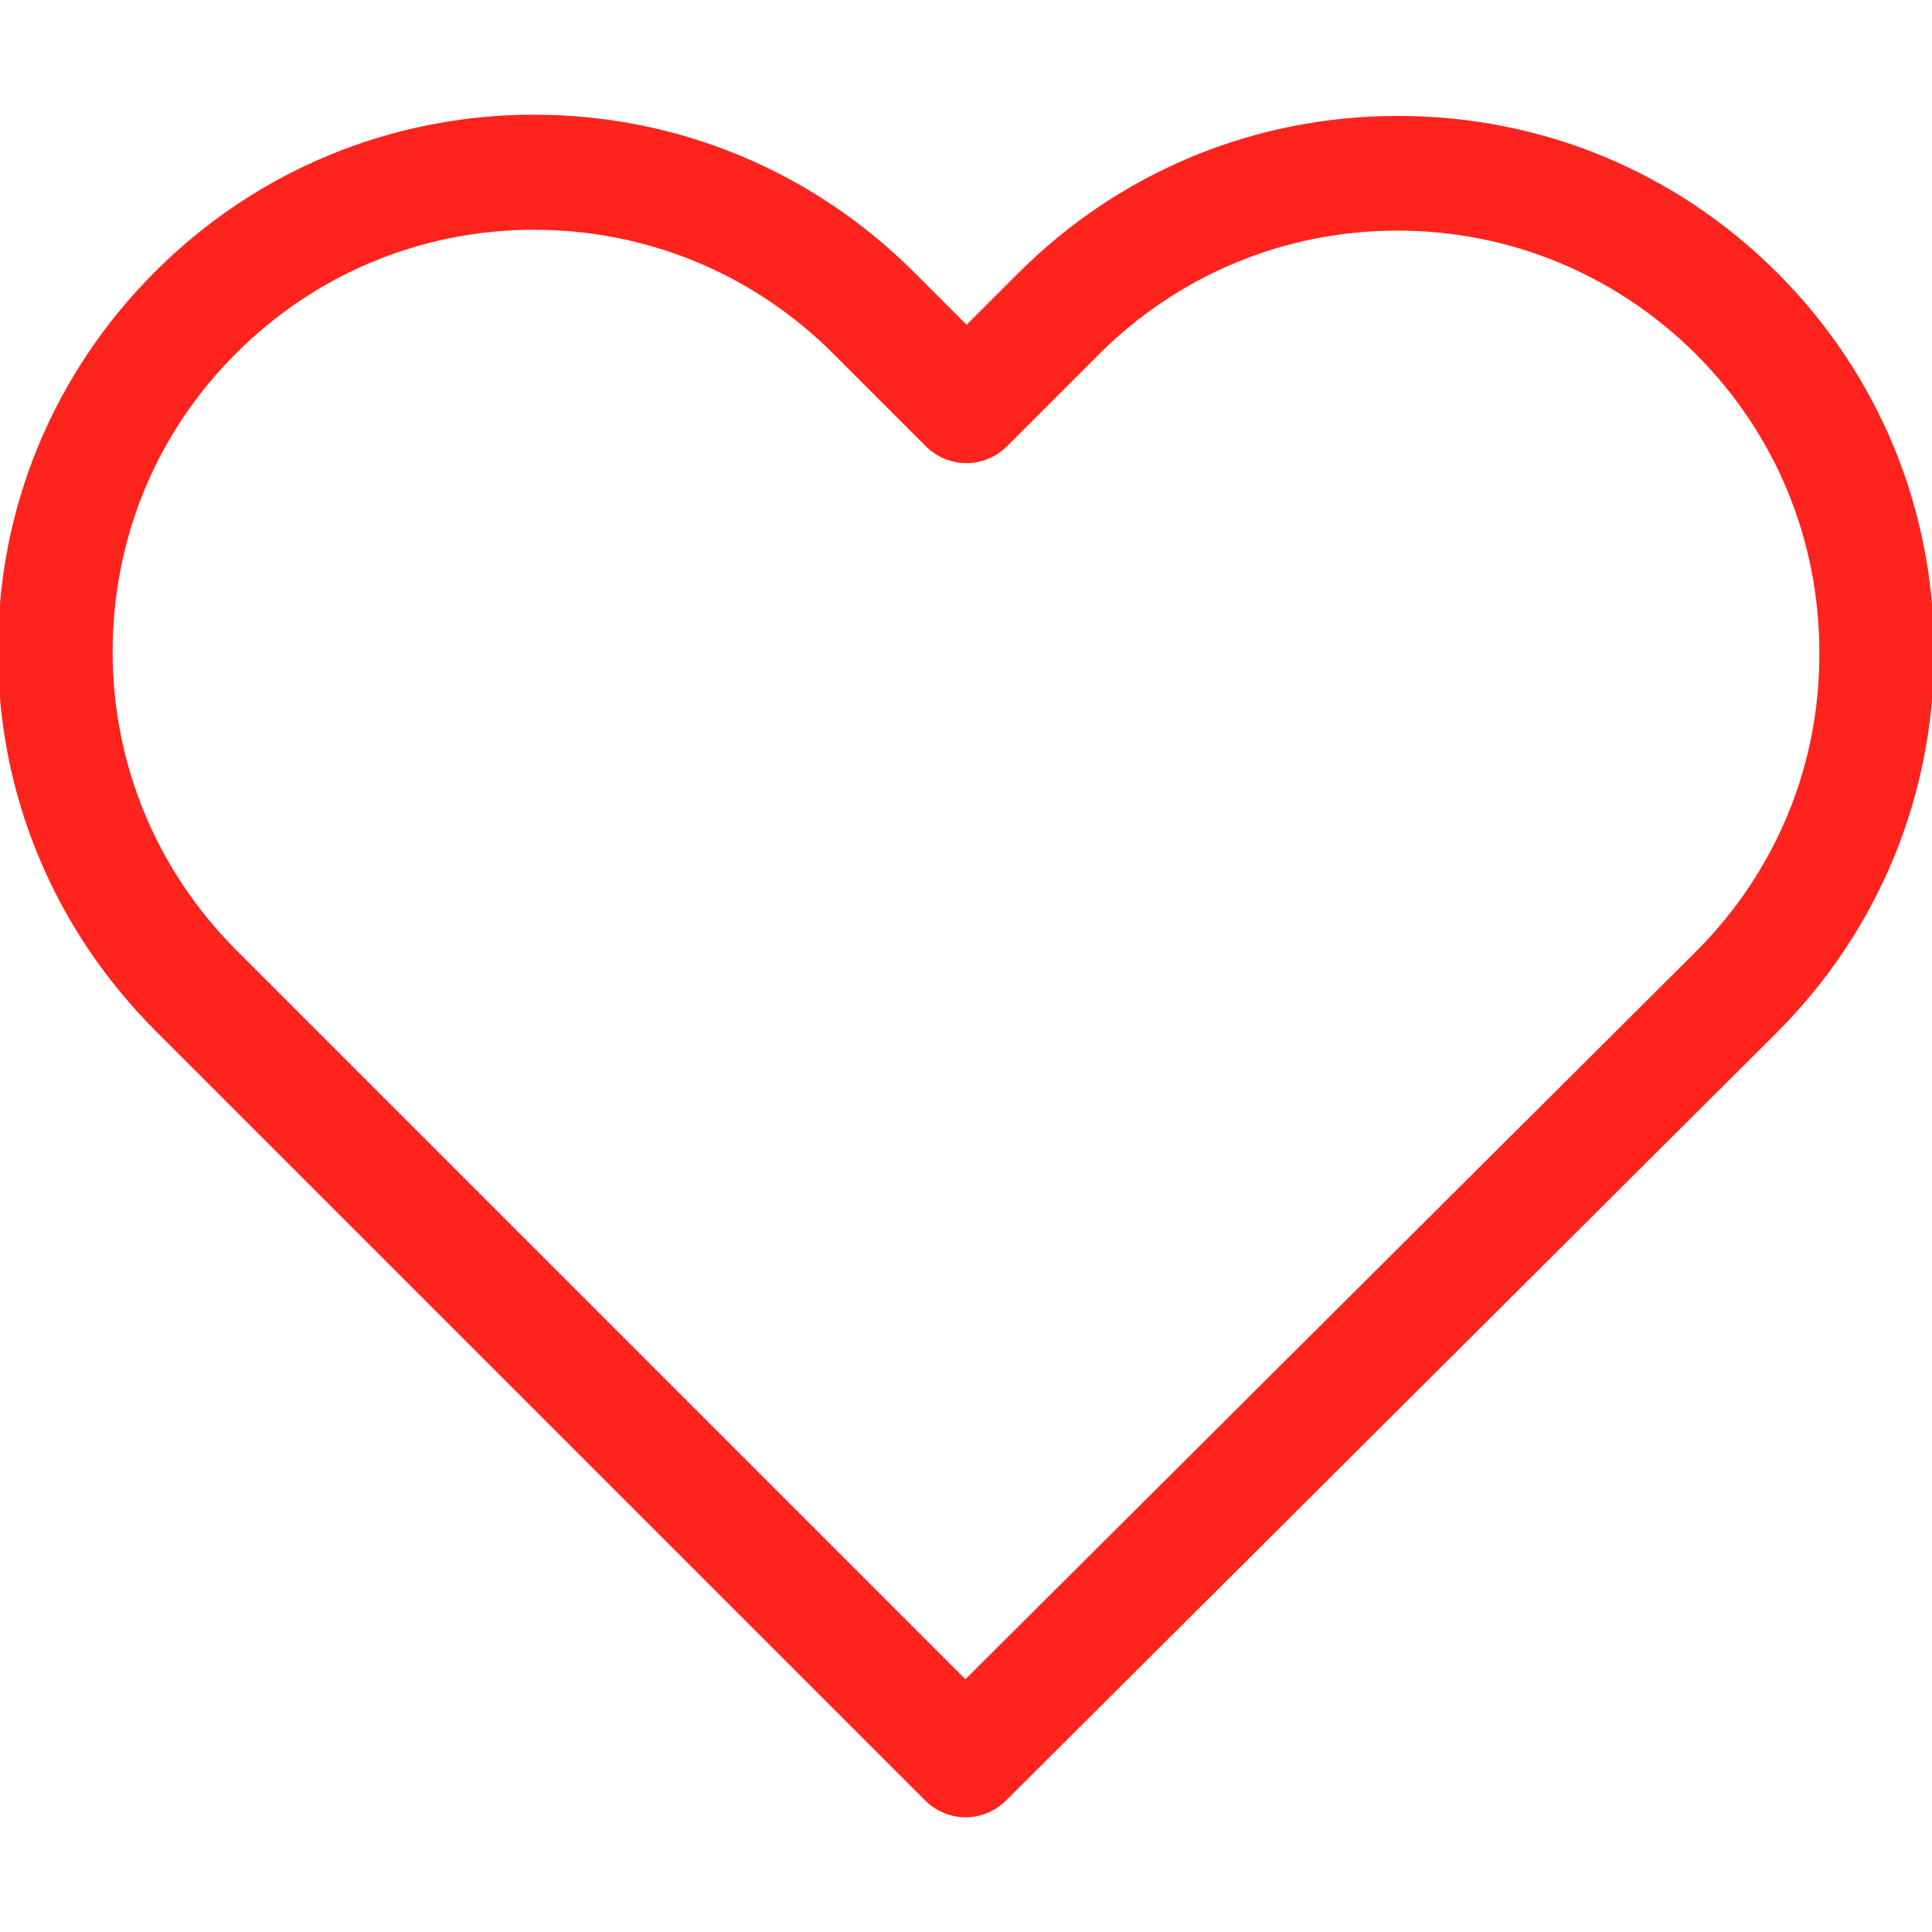
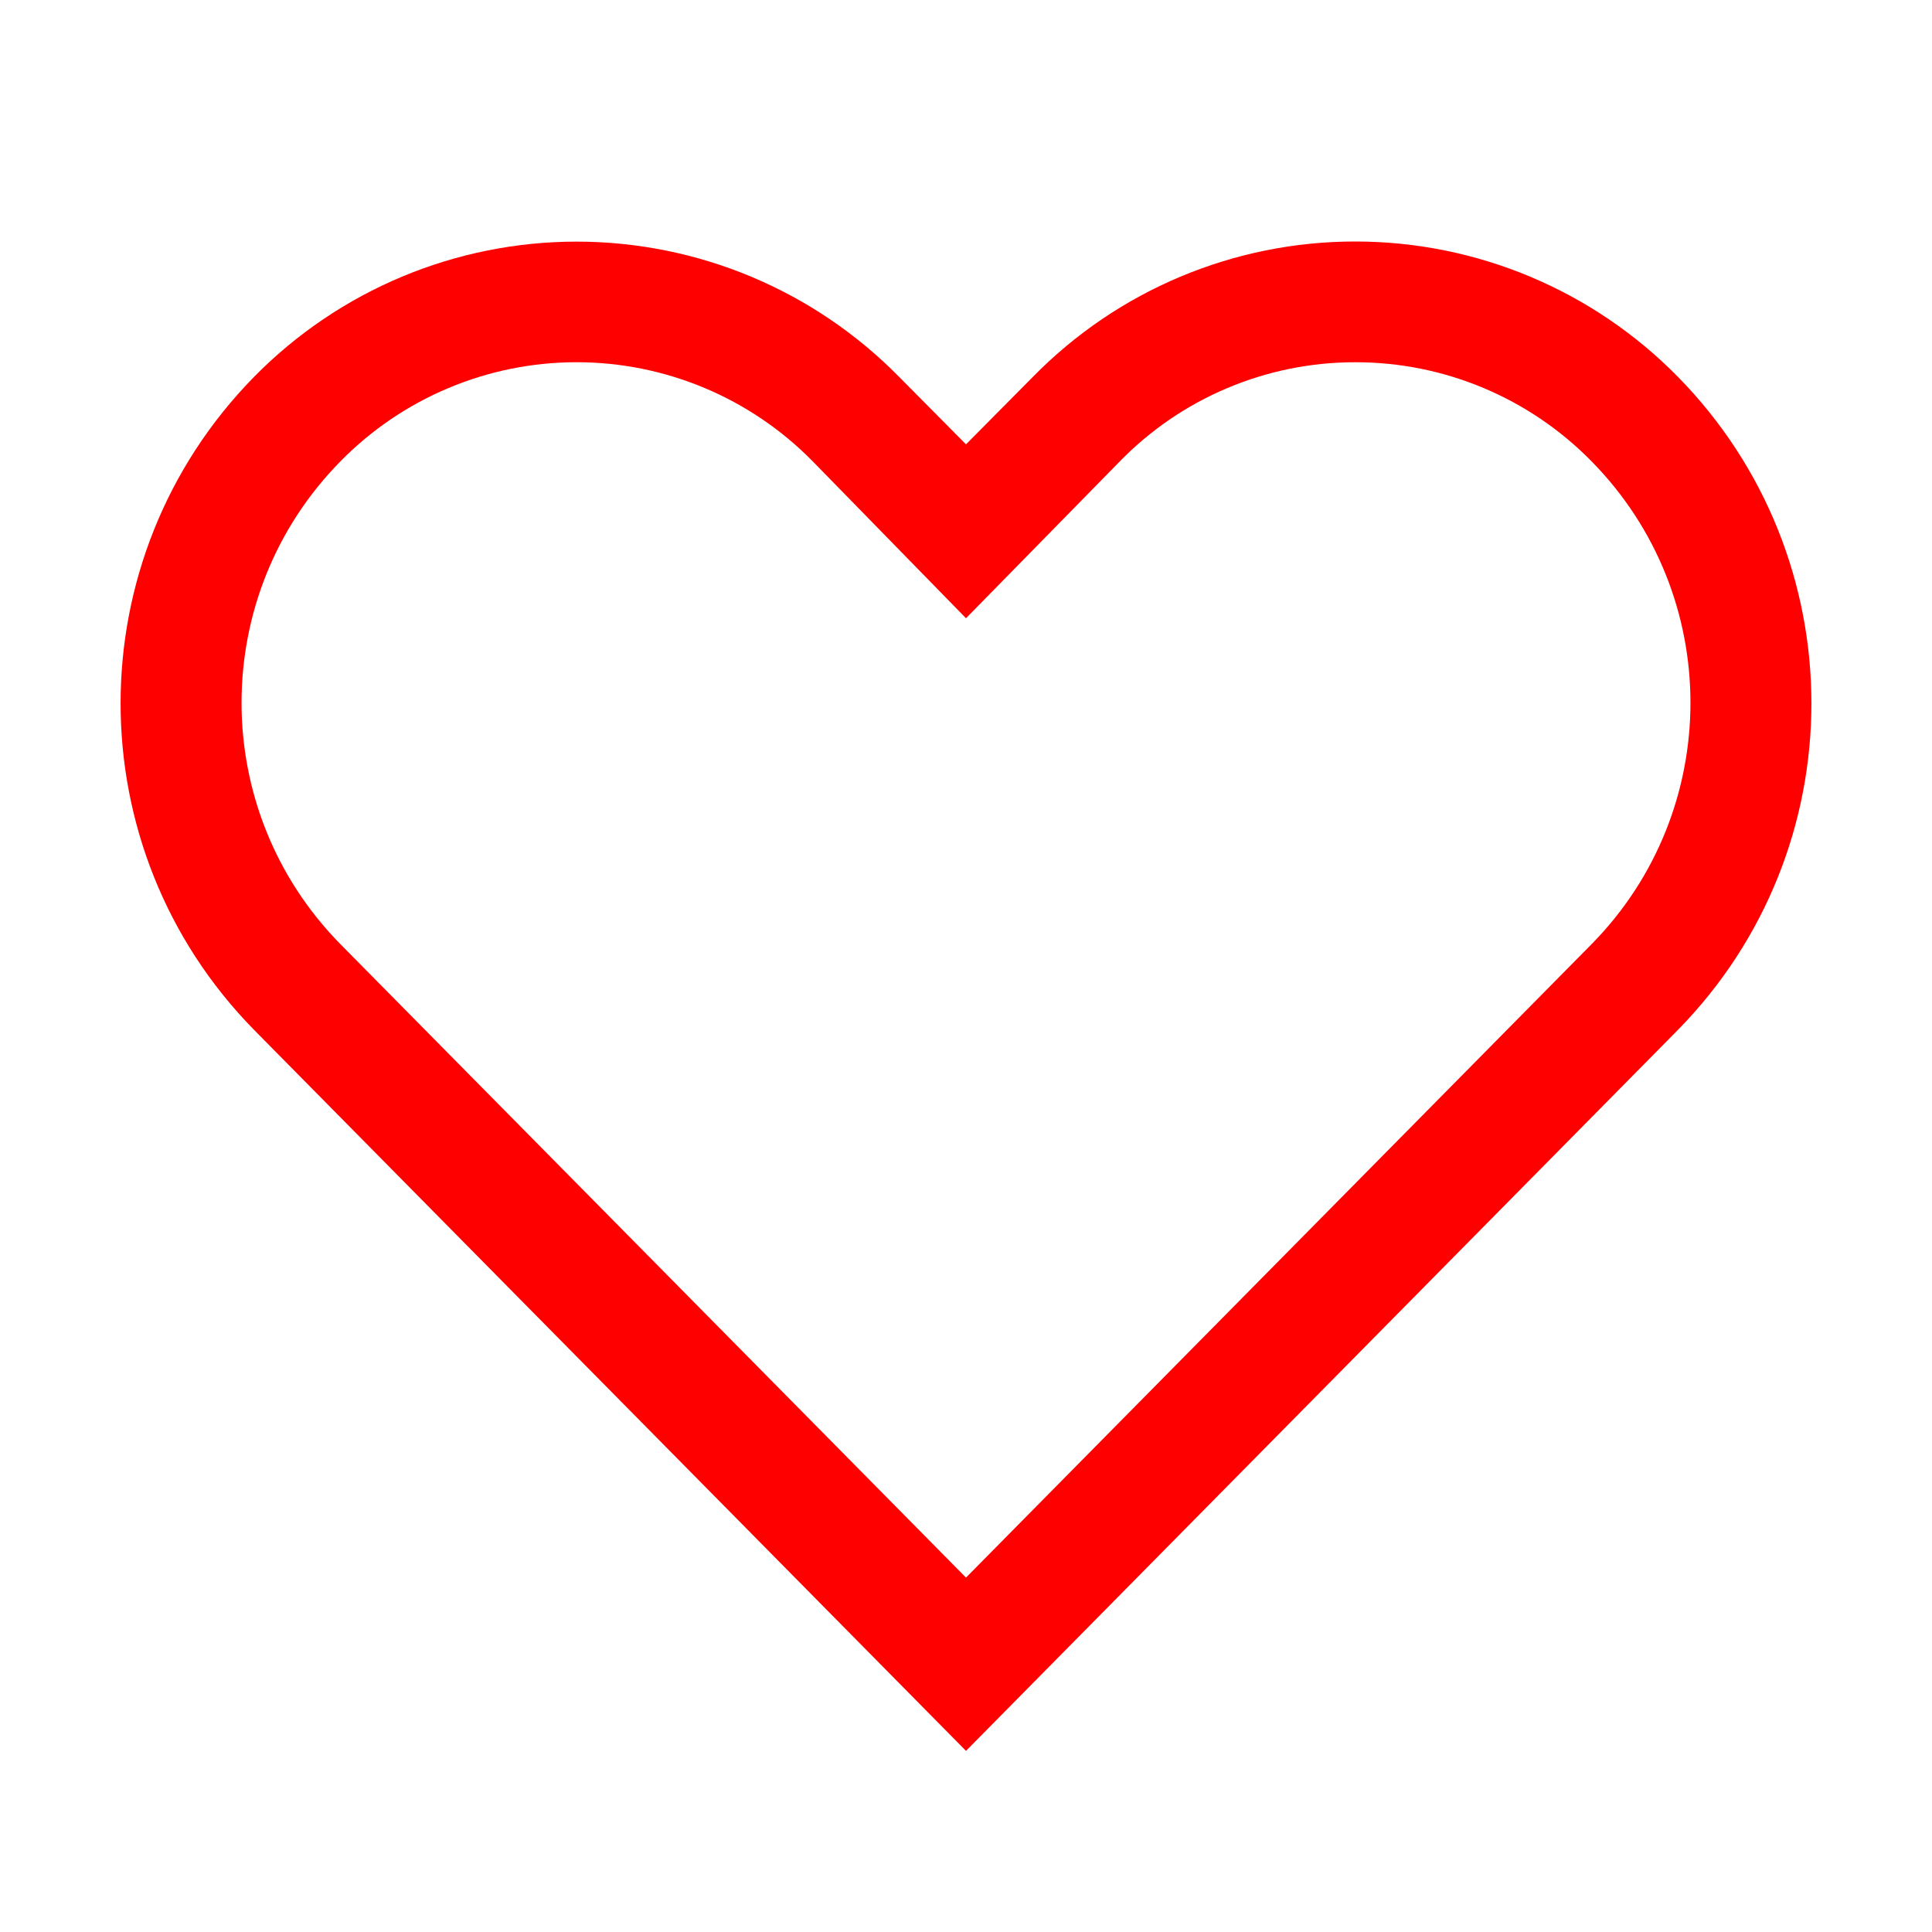
- <svg xmlns="http://www.w3.org/2000/svg" fill="#fe231d" height="800px" width="800px" version="1.1" id="Capa_1" viewBox="0 0 471.701 471.701" xml:space="preserve" stroke="#fe231d">
+ <svg xmlns="http://www.w3.org/2000/svg" fill="#ff0000" width="800px" height="800px" viewBox="0 0 32.00 32.00" id="icon" stroke="#ff0000" stroke-width="0">
  <g id="SVGRepo_bgCarrier" stroke-width="0" />
  <g id="SVGRepo_tracerCarrier" stroke-linecap="round" stroke-linejoin="round" />
  <g id="SVGRepo_iconCarrier">
-     <g>
-       <path d="M433.601,67.001c-24.7-24.7-57.4-38.2-92.3-38.2s-67.7,13.6-92.4,38.3l-12.9,12.9l-13.1-13.1 c-24.7-24.7-57.6-38.4-92.5-38.4c-34.8,0-67.6,13.6-92.2,38.2c-24.7,24.7-38.3,57.5-38.2,92.4c0,34.9,13.7,67.6,38.4,92.3 l187.8,187.8c2.6,2.6,6.1,4,9.5,4c3.4,0,6.9-1.3,9.5-3.9l188.2-187.5c24.7-24.7,38.3-57.5,38.3-92.4 C471.801,124.501,458.301,91.701,433.601,67.001z M414.401,232.701l-178.7,178l-178.3-178.3c-19.6-19.6-30.4-45.6-30.4-73.3 s10.7-53.7,30.3-73.2c19.5-19.5,45.5-30.3,73.1-30.3c27.7,0,53.8,10.8,73.4,30.4l22.6,22.6c5.3,5.3,13.8,5.3,19.1,0l22.4-22.4 c19.6-19.6,45.7-30.4,73.3-30.4c27.6,0,53.6,10.8,73.2,30.3c19.6,19.6,30.3,45.6,30.3,73.3 C444.801,187.101,434.001,213.101,414.401,232.701z" />
-     </g>
+     <defs>
+       <style>.cls-1{fill:none;}</style>
+     </defs>
+     <path d="M22.45,6a5.47,5.47,0,0,1,3.91,1.64,5.7,5.7,0,0,1,0,8L16,26.13,5.64,15.64a5.7,5.7,0,0,1,0-8,5.48,5.48,0,0,1,7.82,0L16,10.24l2.53-2.58A5.44,5.44,0,0,1,22.45,6m0-2a7.47,7.47,0,0,0-5.34,2.24L16,7.36,14.89,6.24a7.49,7.49,0,0,0-10.68,0,7.72,7.72,0,0,0,0,10.82L16,29,27.79,17.06a7.72,7.72,0,0,0,0-10.82A7.49,7.49,0,0,0,22.45,4Z" />
+     <rect id="_Transparent_Rectangle_" data-name="&lt;Transparent Rectangle&gt;" class="cls-1" width="32" height="32" />
  </g>
</svg>
